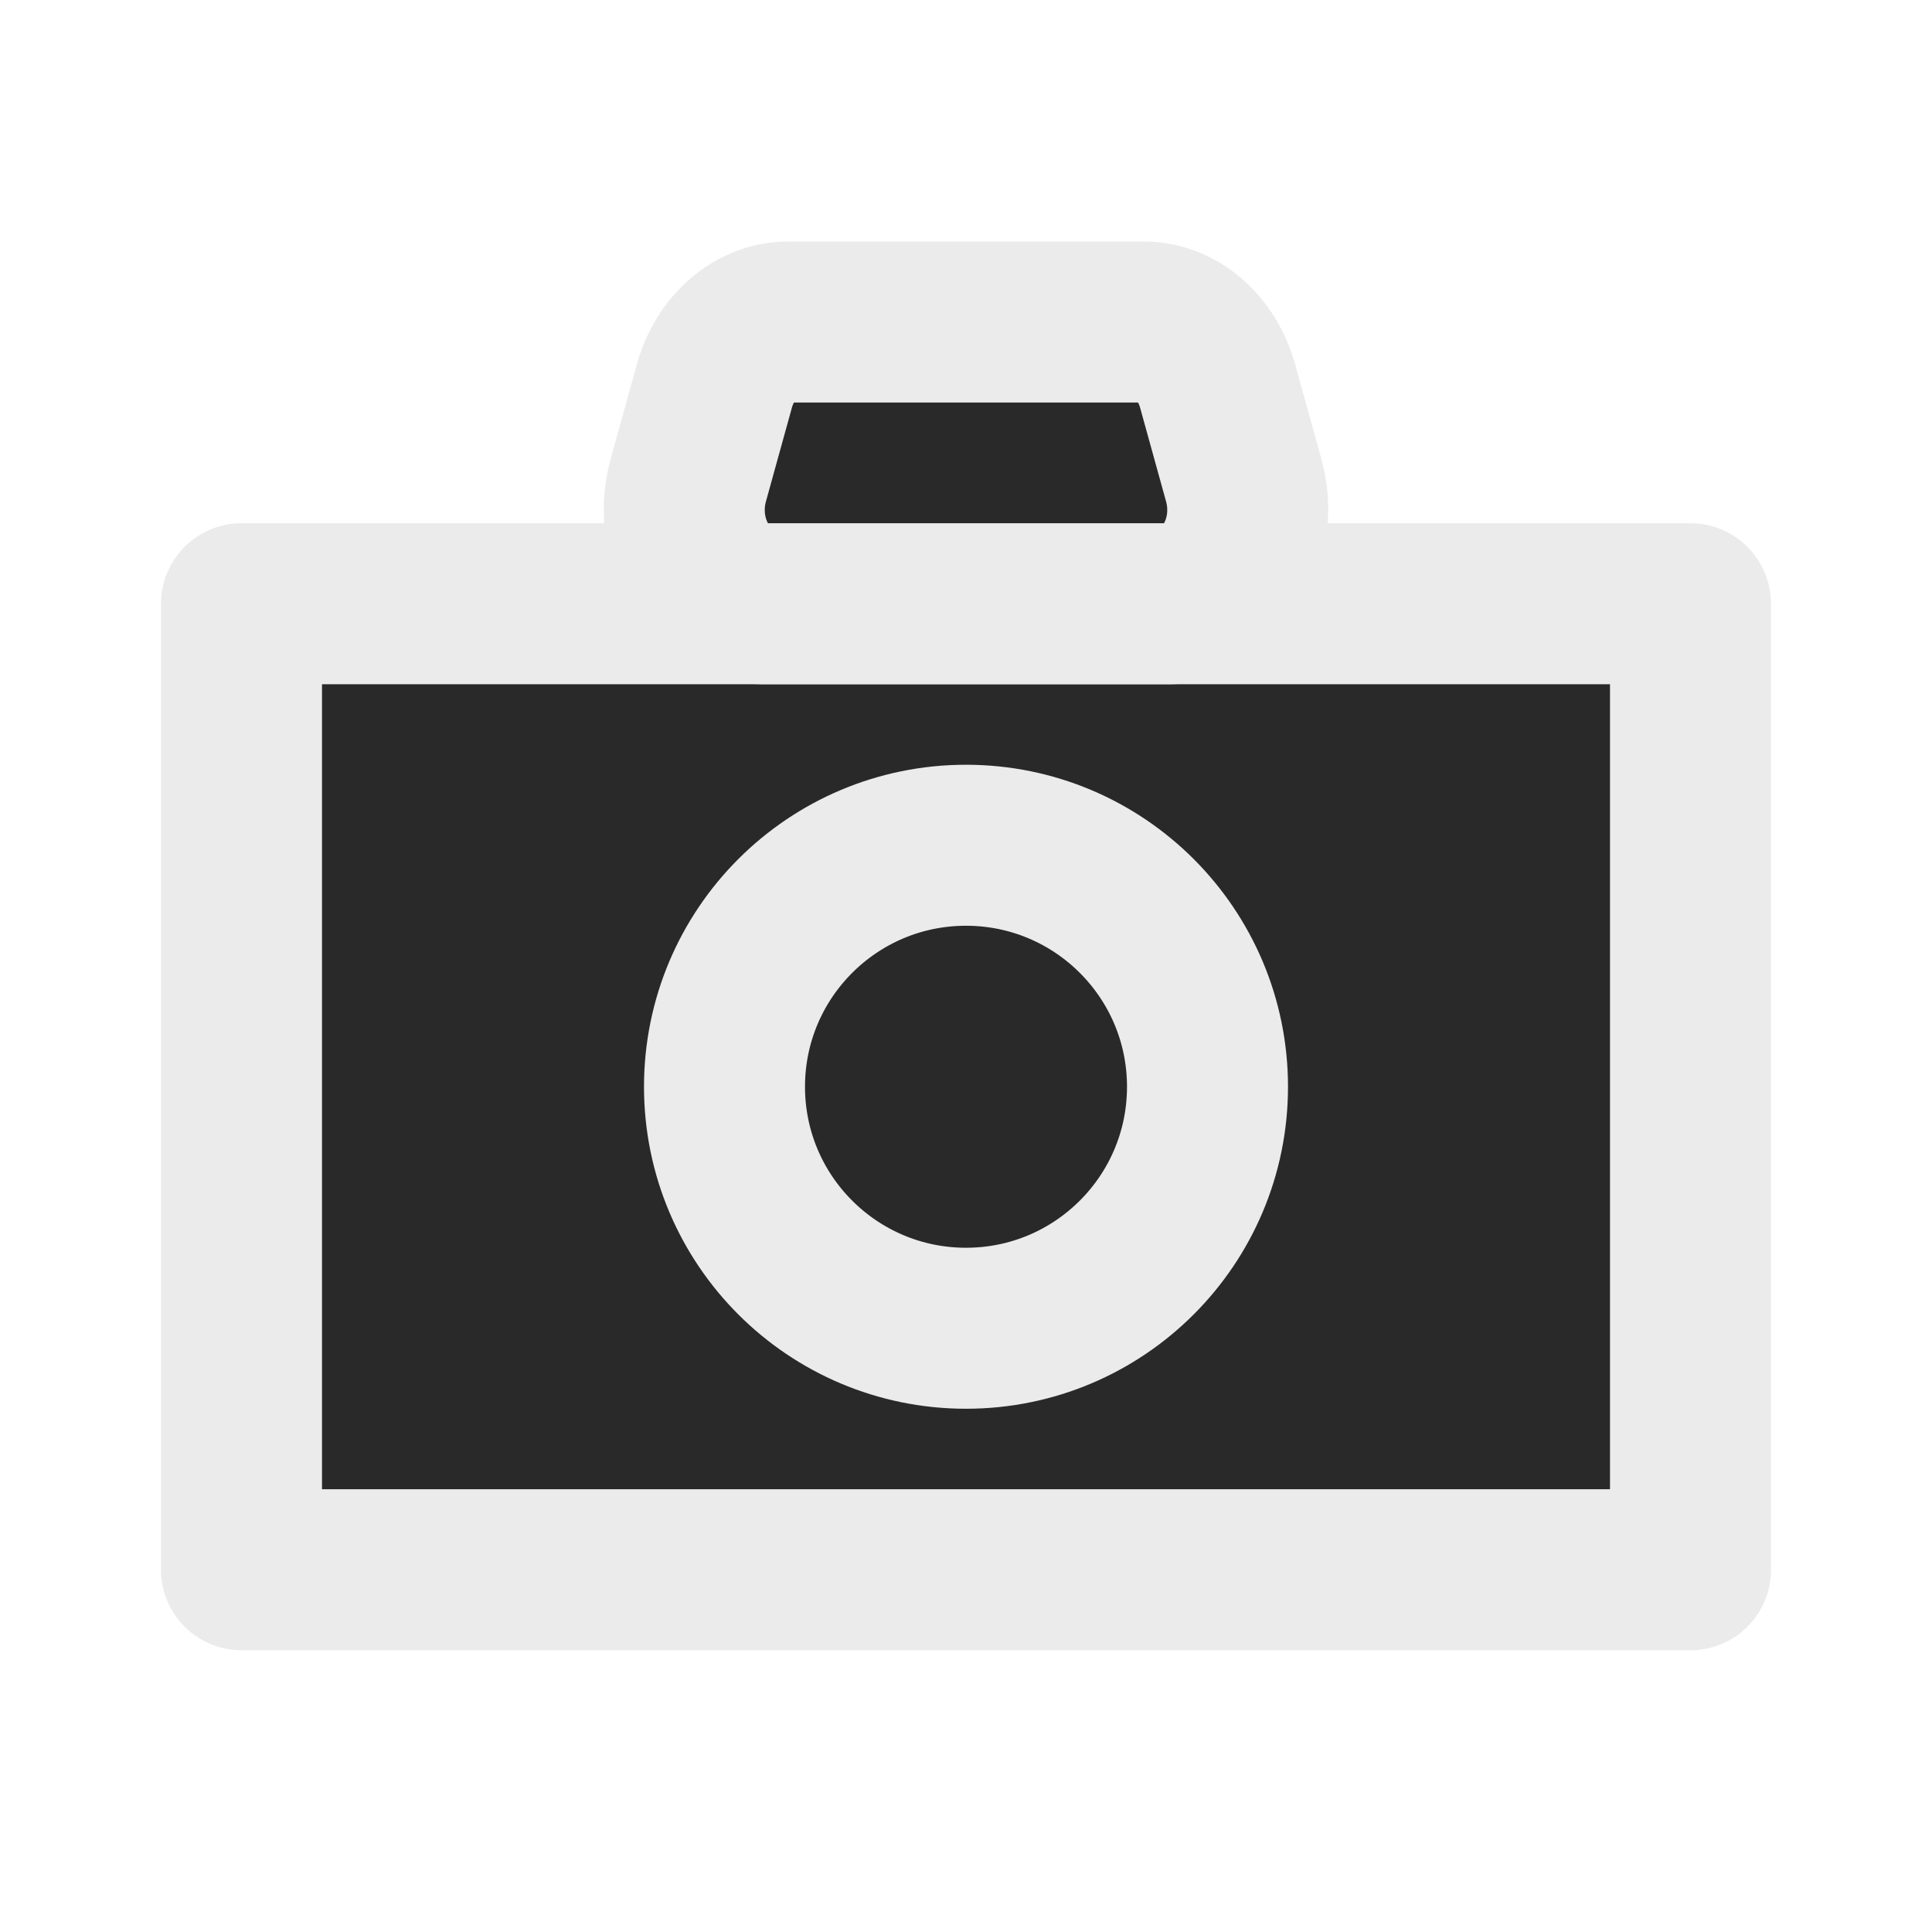
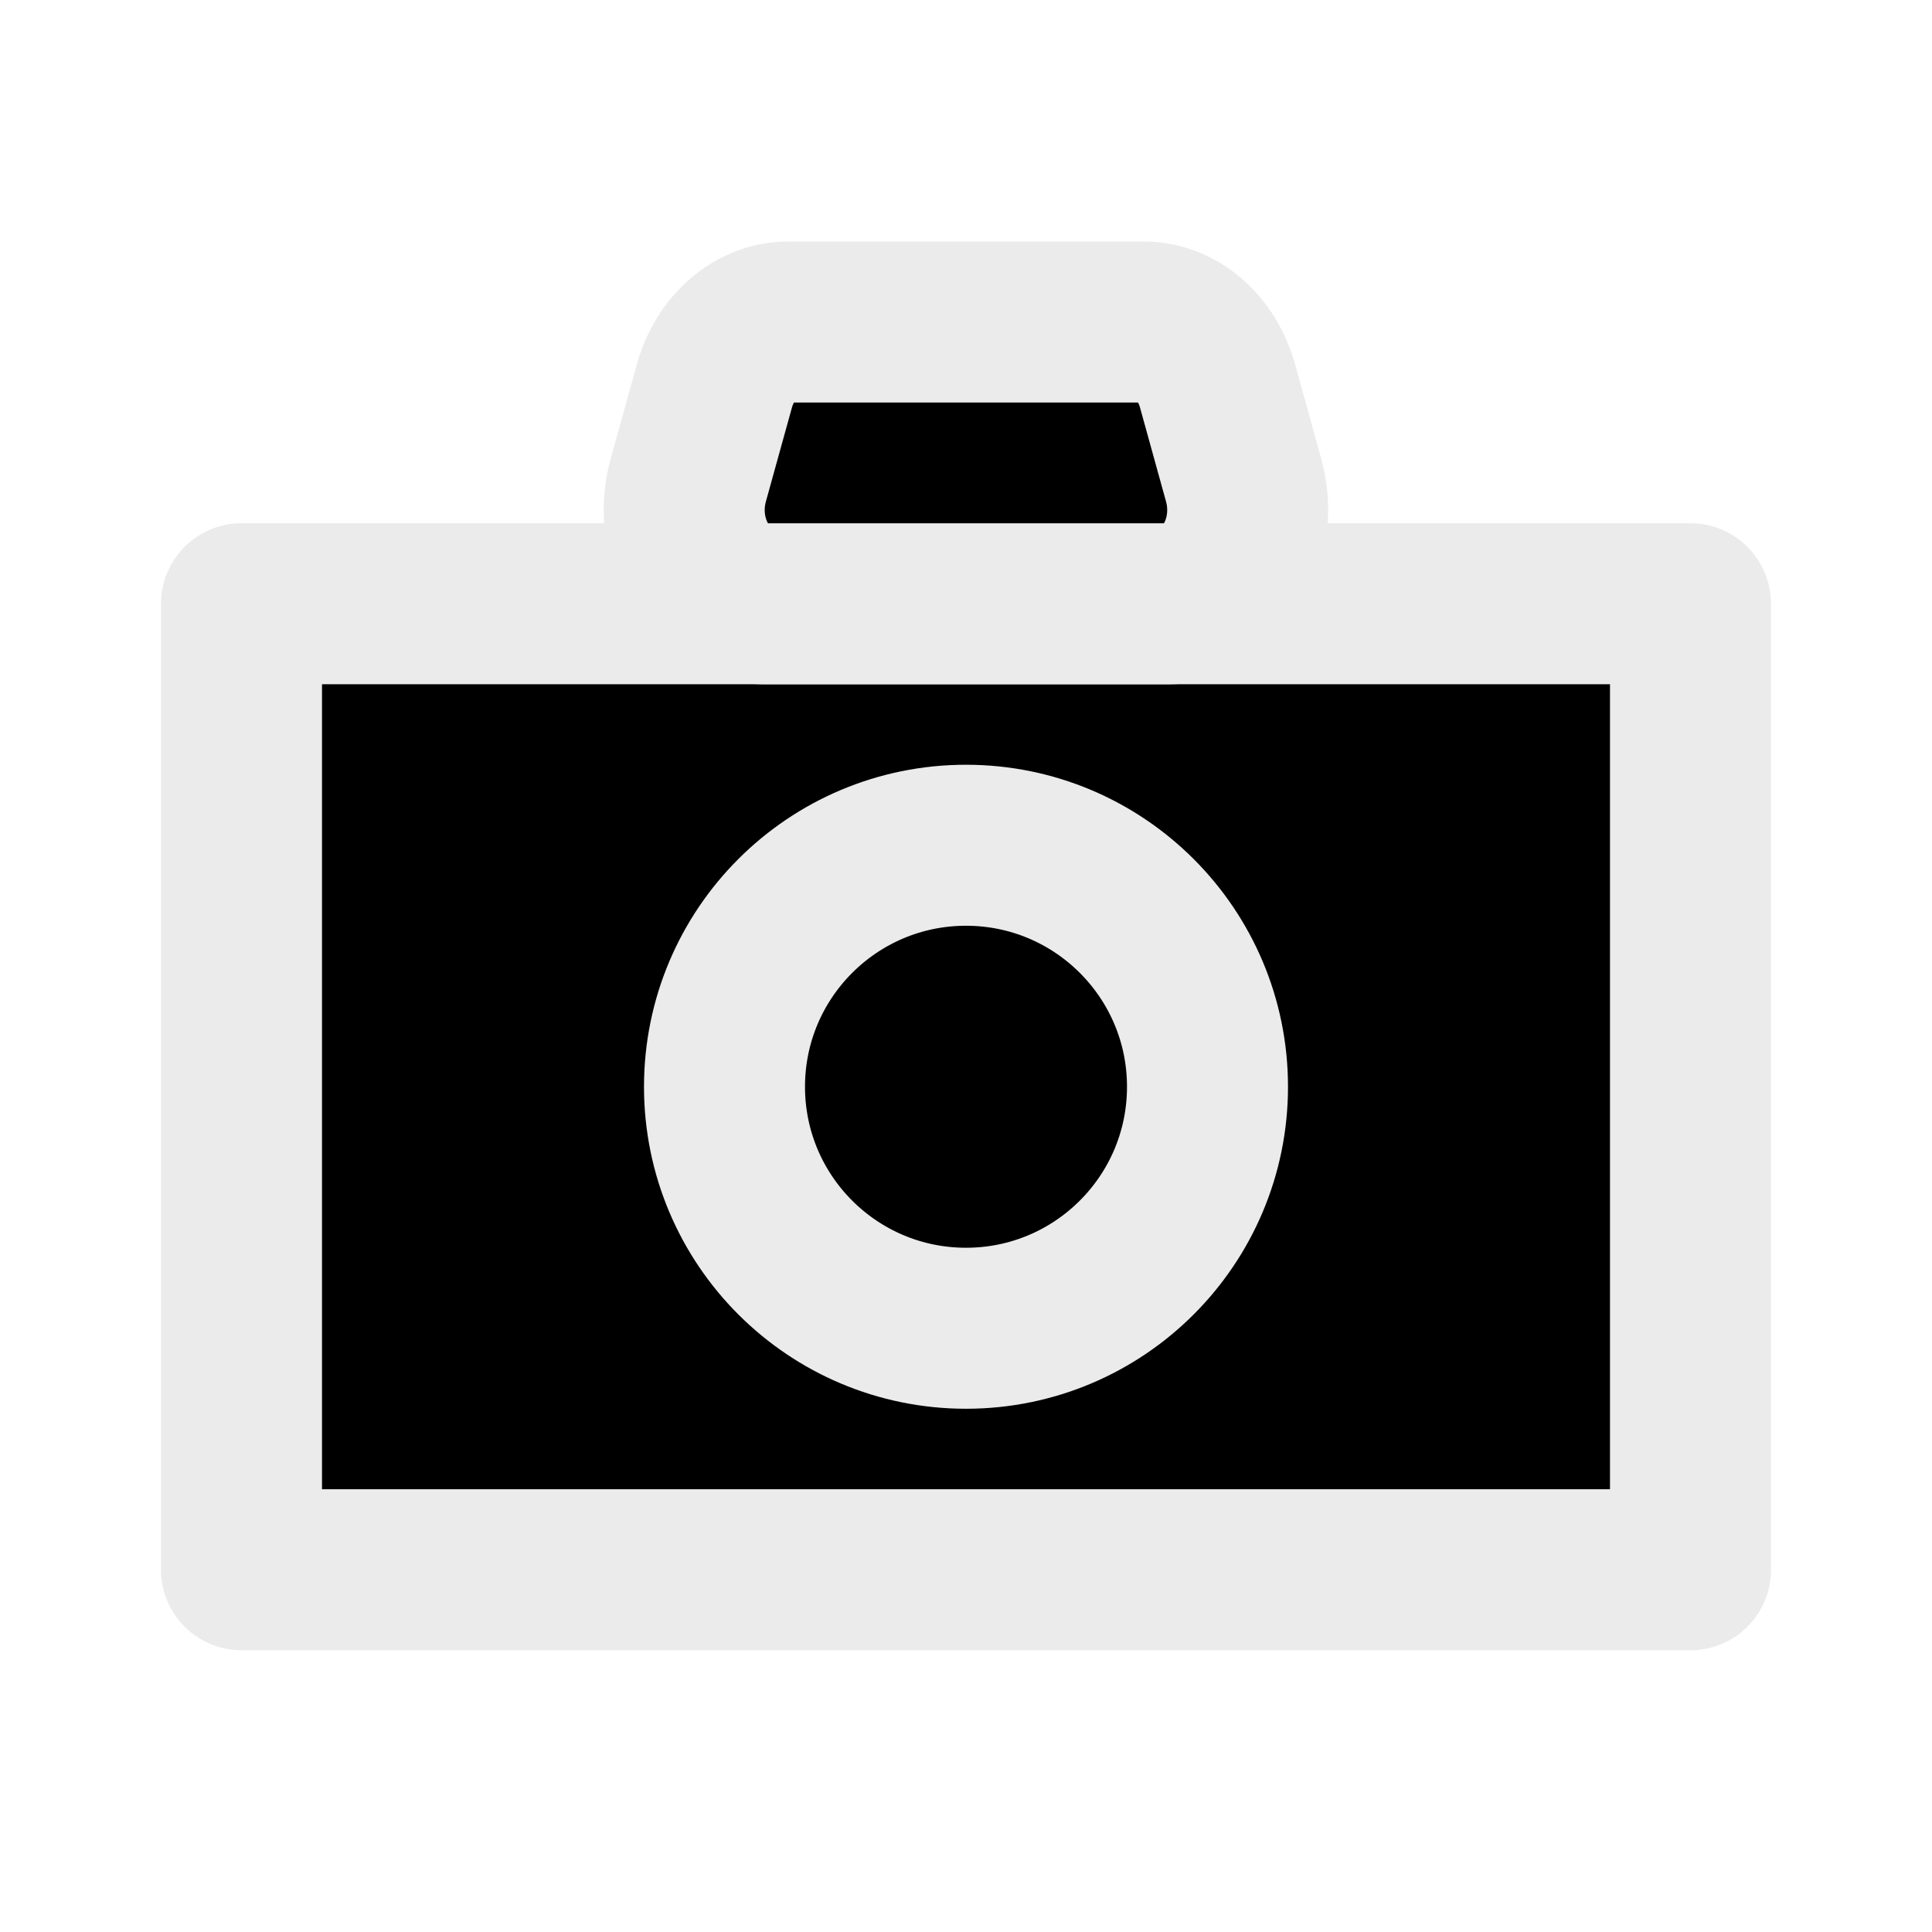
- <svg xmlns="http://www.w3.org/2000/svg" width="48" height="48" viewBox="0 0 48 48" fill="none">
-   <path d="M42 15H6V39H42V15Z" fill="#292929" stroke="#EBEBEB" stroke-width="4" stroke-linejoin="round" />
-   <path d="M24 33C27.314 33 30 30.314 30 27C30 23.686 27.314 21 24 21C20.686 21 18 23.686 18 27C18 30.314 20.686 33 24 33Z" stroke="#EBEBEB" stroke-width="4" stroke-linecap="round" stroke-linejoin="round" />
-   <path d="M28.416 8H19.584C18.751 8 18.01 8.643 17.747 9.595L17.101 11.929C16.683 13.44 17.616 15 18.939 15H29.061C30.384 15 31.317 13.44 30.899 11.929L30.253 9.595C29.99 8.643 29.249 8 28.416 8Z" fill="#292929" stroke="#EBEBEB" stroke-width="4" stroke-linecap="round" stroke-linejoin="round" />
+ <svg xmlns="http://www.w3.org/2000/svg" width="48" height="48" fill="currentColor" viewBox="0 0 48 48">
+   <path stroke="#EBEBEB" stroke-linejoin="round" stroke-width="4" d="M42 15H6v24h36V15Z" />
+   <path stroke="#EBEBEB" stroke-linecap="round" stroke-linejoin="round" stroke-width="4" d="M24 33a6 6 0 1 0 0-12 6 6 0 0 0 0 12Zm4.416-25h-8.832c-.833 0-1.574.643-1.837 1.595L17.1 11.93c-.418 1.51.515 3.071 1.838 3.071H29.06c1.323 0 2.256-1.56 1.838-3.071l-.646-2.334C29.99 8.643 29.25 8 28.416 8Z" />
</svg>
